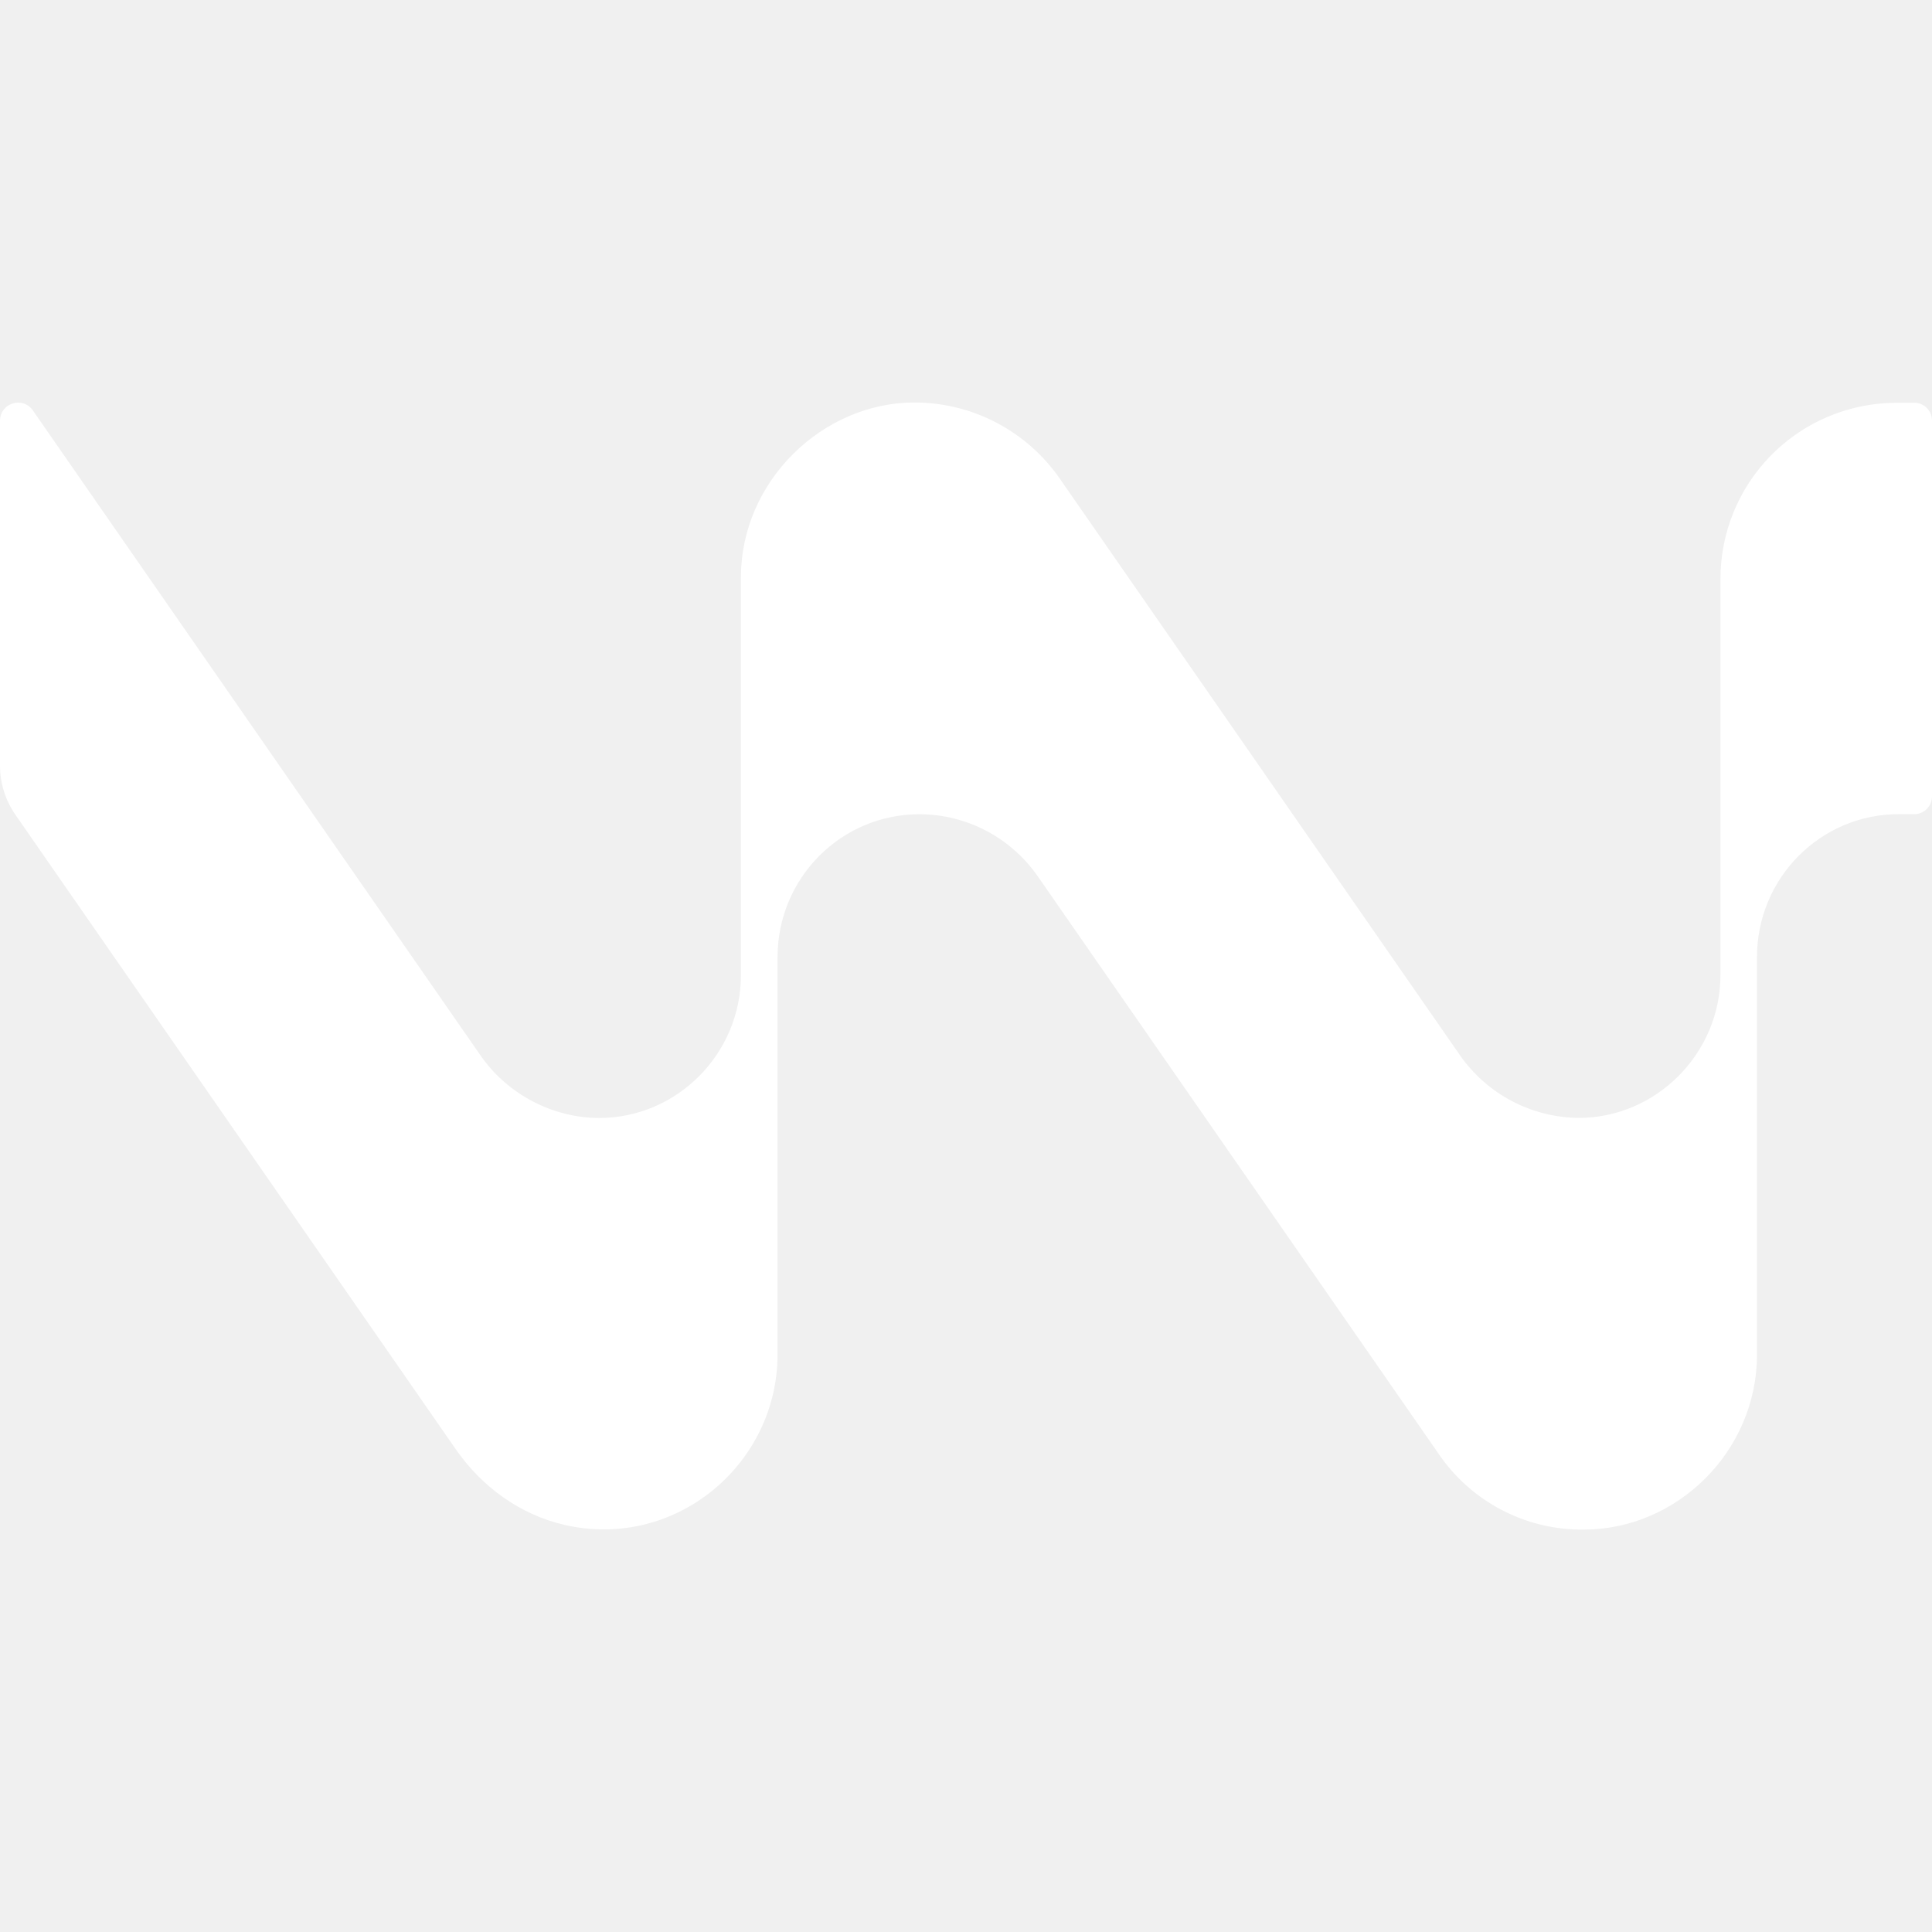
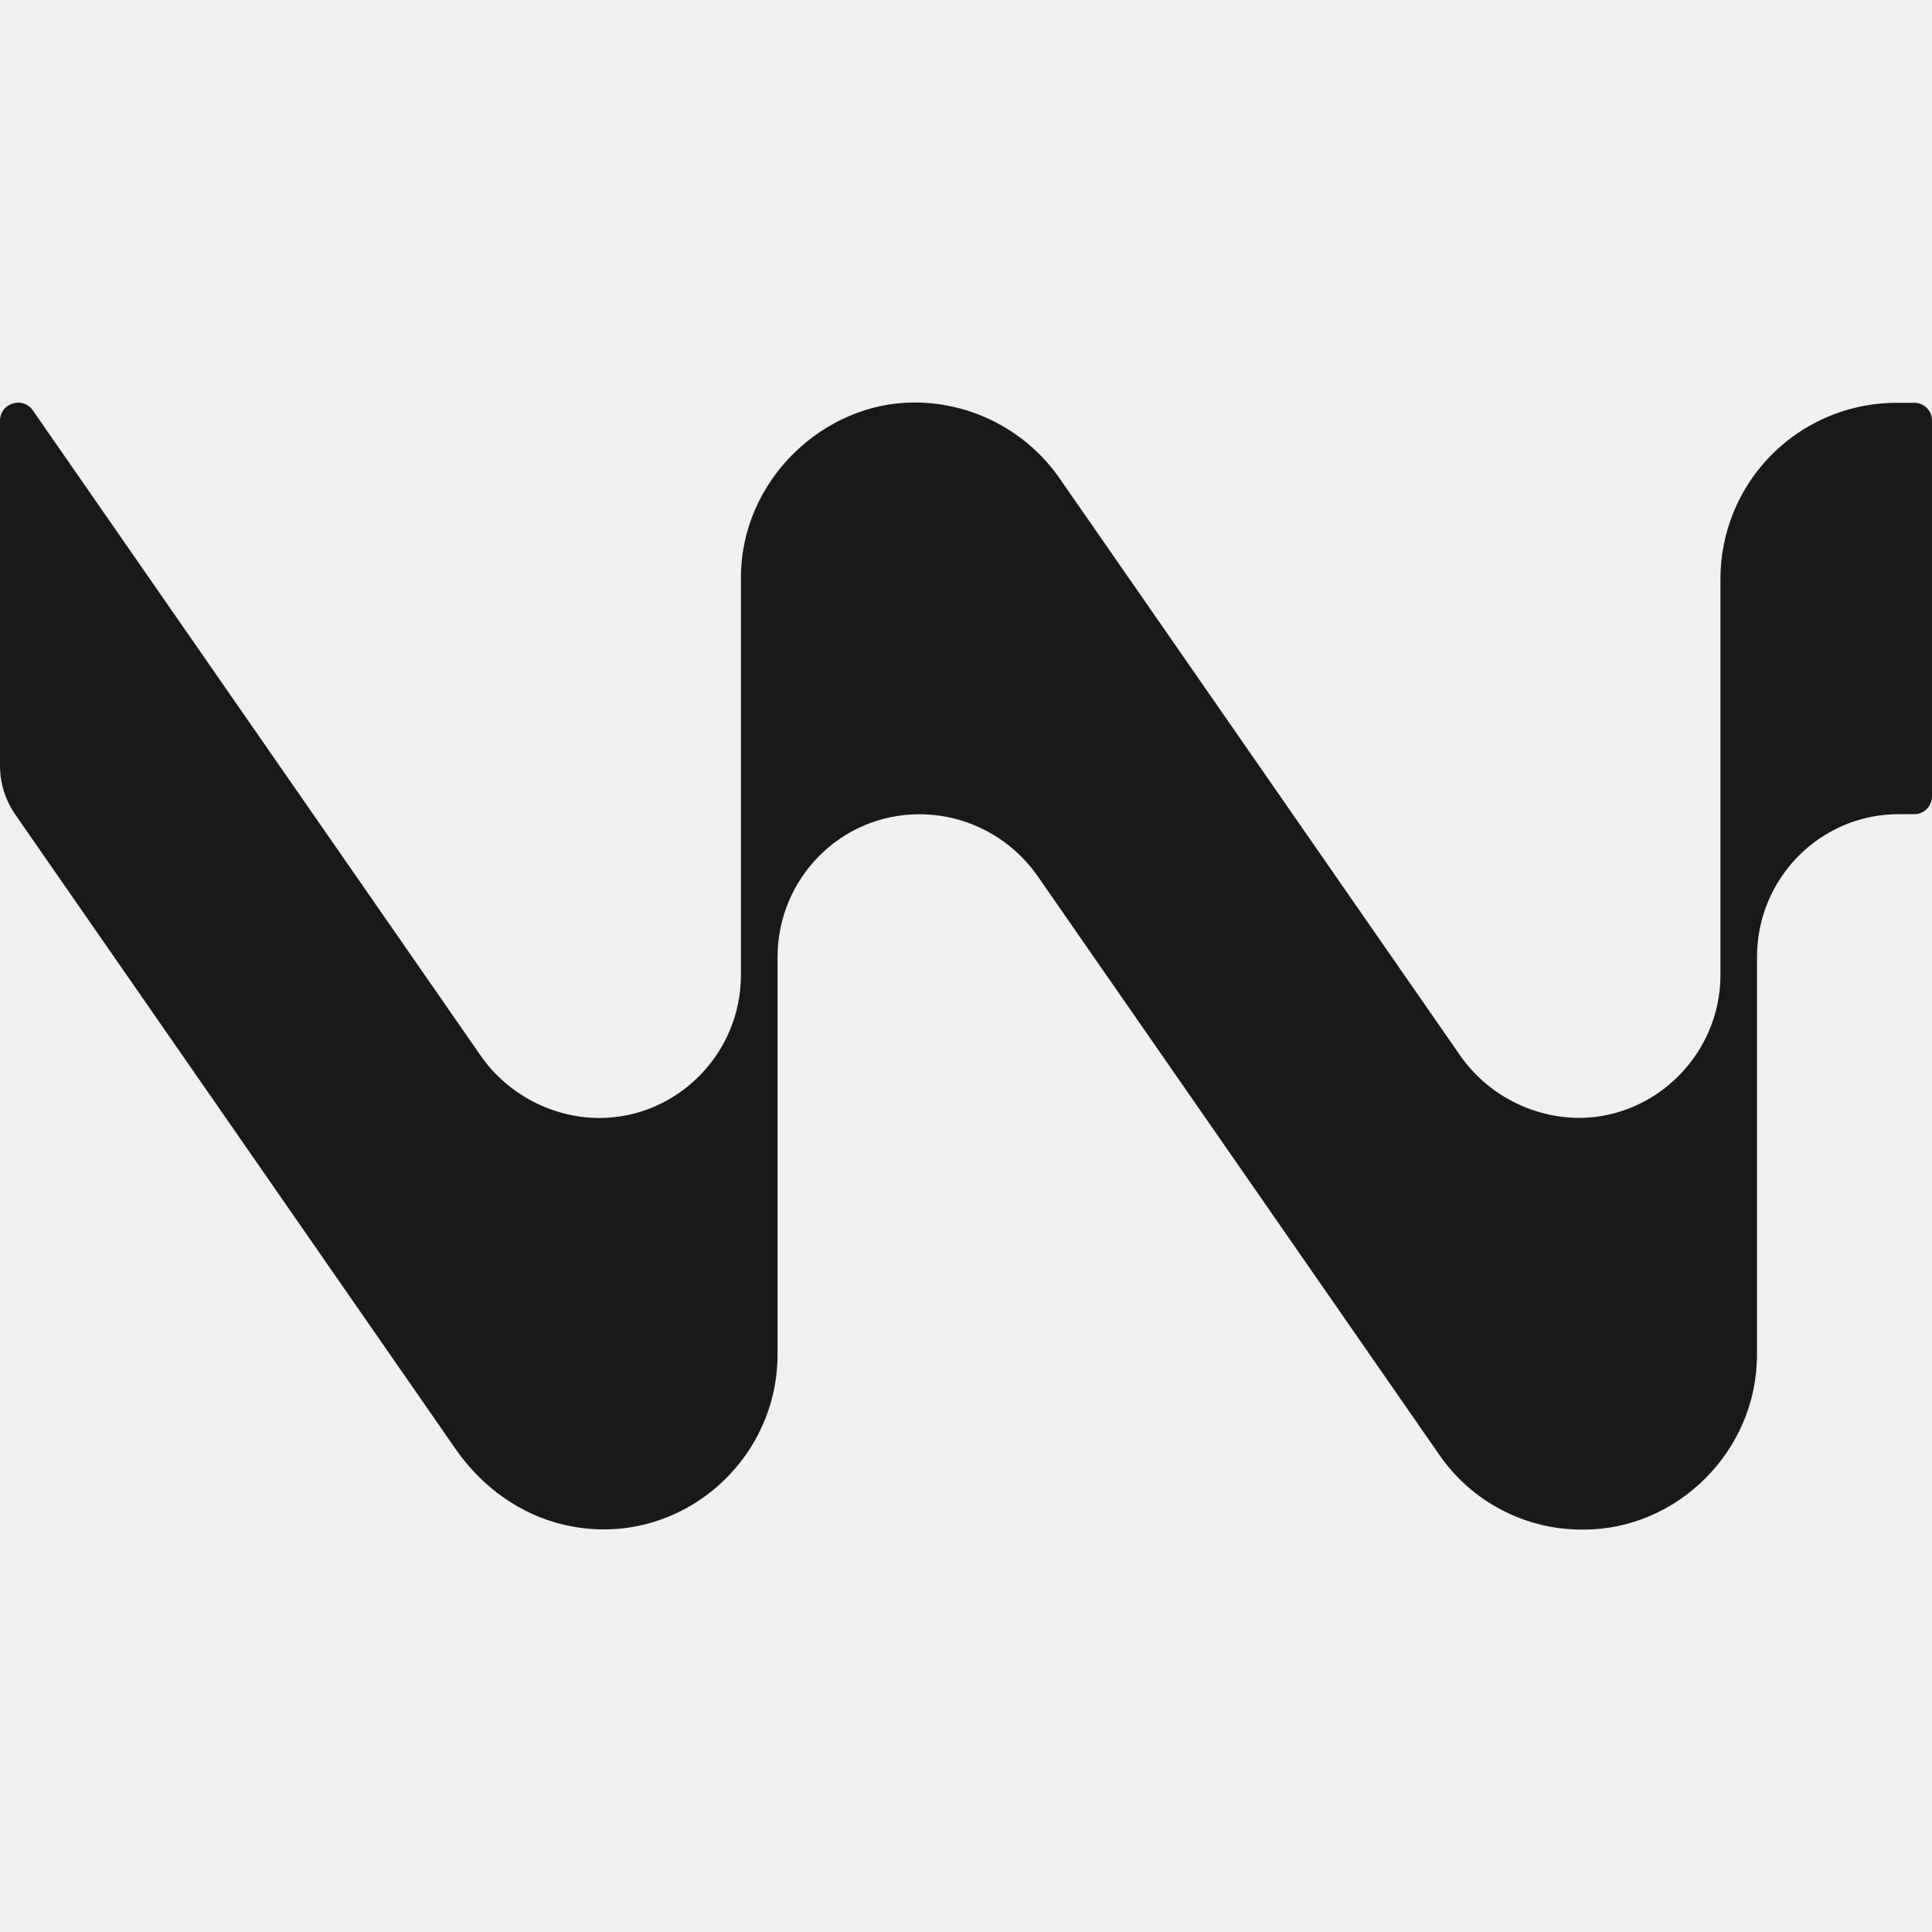
<svg xmlns="http://www.w3.org/2000/svg" fill="none" viewBox="0 0 512 512">
+   <style>.ws{fill:#191919}@media(prefers-color-scheme:dark){.ws{fill:#FFFFFF}}</style>
  <g clip-path="url(#prefix__clip0_5_17)">
    <g clip-path="url(#prefix__clip1_5_17)">
-       <path fill-rule="evenodd" clip-rule="evenodd" d="M507.307 106.752h-4.864a46.653 46.653 0 00-43.025 28.969 46.66 46.66 0 00-3.482 17.879v104.789c0 20.907-17.152 37.867-37.547 37.867a38.785 38.785 0 01-31.402-16.491l-106.07-152.832a46.865 46.865 0 00-38.613-20.266c-24.192 0-45.952 20.736-45.952 46.357v105.387c0 20.906-17.003 37.866-37.547 37.866-12.16 0-24.234-6.165-31.402-16.49L8.704 108.757C6.016 104.917 0 106.816 0 111.531v91.392c0 4.608 1.408 9.088 4.01 12.885l116.801 168.299c6.912 9.941 17.066 17.322 28.821 20.01 29.376 6.742 56.427-16.085 56.427-45.162V253.653c0-20.906 16.789-37.866 37.546-37.866h.043c12.501 0 24.213 6.144 31.403 16.49L381.12 385.088a45.872 45.872 0 0038.613 20.267c24.704 0 45.888-20.758 45.888-46.358V253.632c0-20.907 16.79-37.867 37.547-37.867h4.139c2.602 0 4.693-2.133 4.693-4.736v-99.562a4.7 4.7 0 00-1.366-3.34 4.705 4.705 0 00-3.327-1.396v.021z" fill="#FFFFFF" />
+       <path fill-rule="evenodd" clip-rule="evenodd" d="M507.307 106.752h-4.864a46.653 46.653 0 00-43.025 28.969 46.66 46.66 0 00-3.482 17.879v104.789c0 20.907-17.152 37.867-37.547 37.867a38.785 38.785 0 01-31.402-16.491l-106.07-152.832a46.865 46.865 0 00-38.613-20.266c-24.192 0-45.952 20.736-45.952 46.357v105.387c0 20.906-17.003 37.866-37.547 37.866-12.16 0-24.234-6.165-31.402-16.49L8.704 108.757C6.016 104.917 0 106.816 0 111.531v91.392c0 4.608 1.408 9.088 4.01 12.885l116.801 168.299c6.912 9.941 17.066 17.322 28.821 20.01 29.376 6.742 56.427-16.085 56.427-45.162V253.653c0-20.906 16.789-37.866 37.546-37.866h.043c12.501 0 24.213 6.144 31.403 16.49L381.12 385.088a45.872 45.872 0 0038.613 20.267c24.704 0 45.888-20.758 45.888-46.358V253.632c0-20.907 16.79-37.867 37.547-37.867h4.139c2.602 0 4.693-2.133 4.693-4.736v-99.562a4.7 4.7 0 00-1.366-3.34 4.705 4.705 0 00-3.327-1.396v.021z" class="ws" />
    </g>
  </g>
  <defs>
    <clipPath id="prefix__clip0_5_17">
      <path fill="#fff" d="M0 0h512v512H0z" />
    </clipPath>
    <clipPath id="prefix__clip1_5_17">
      <path fill="#fff" d="M0 0h512v512H0z" />
    </clipPath>
  </defs>
</svg>
